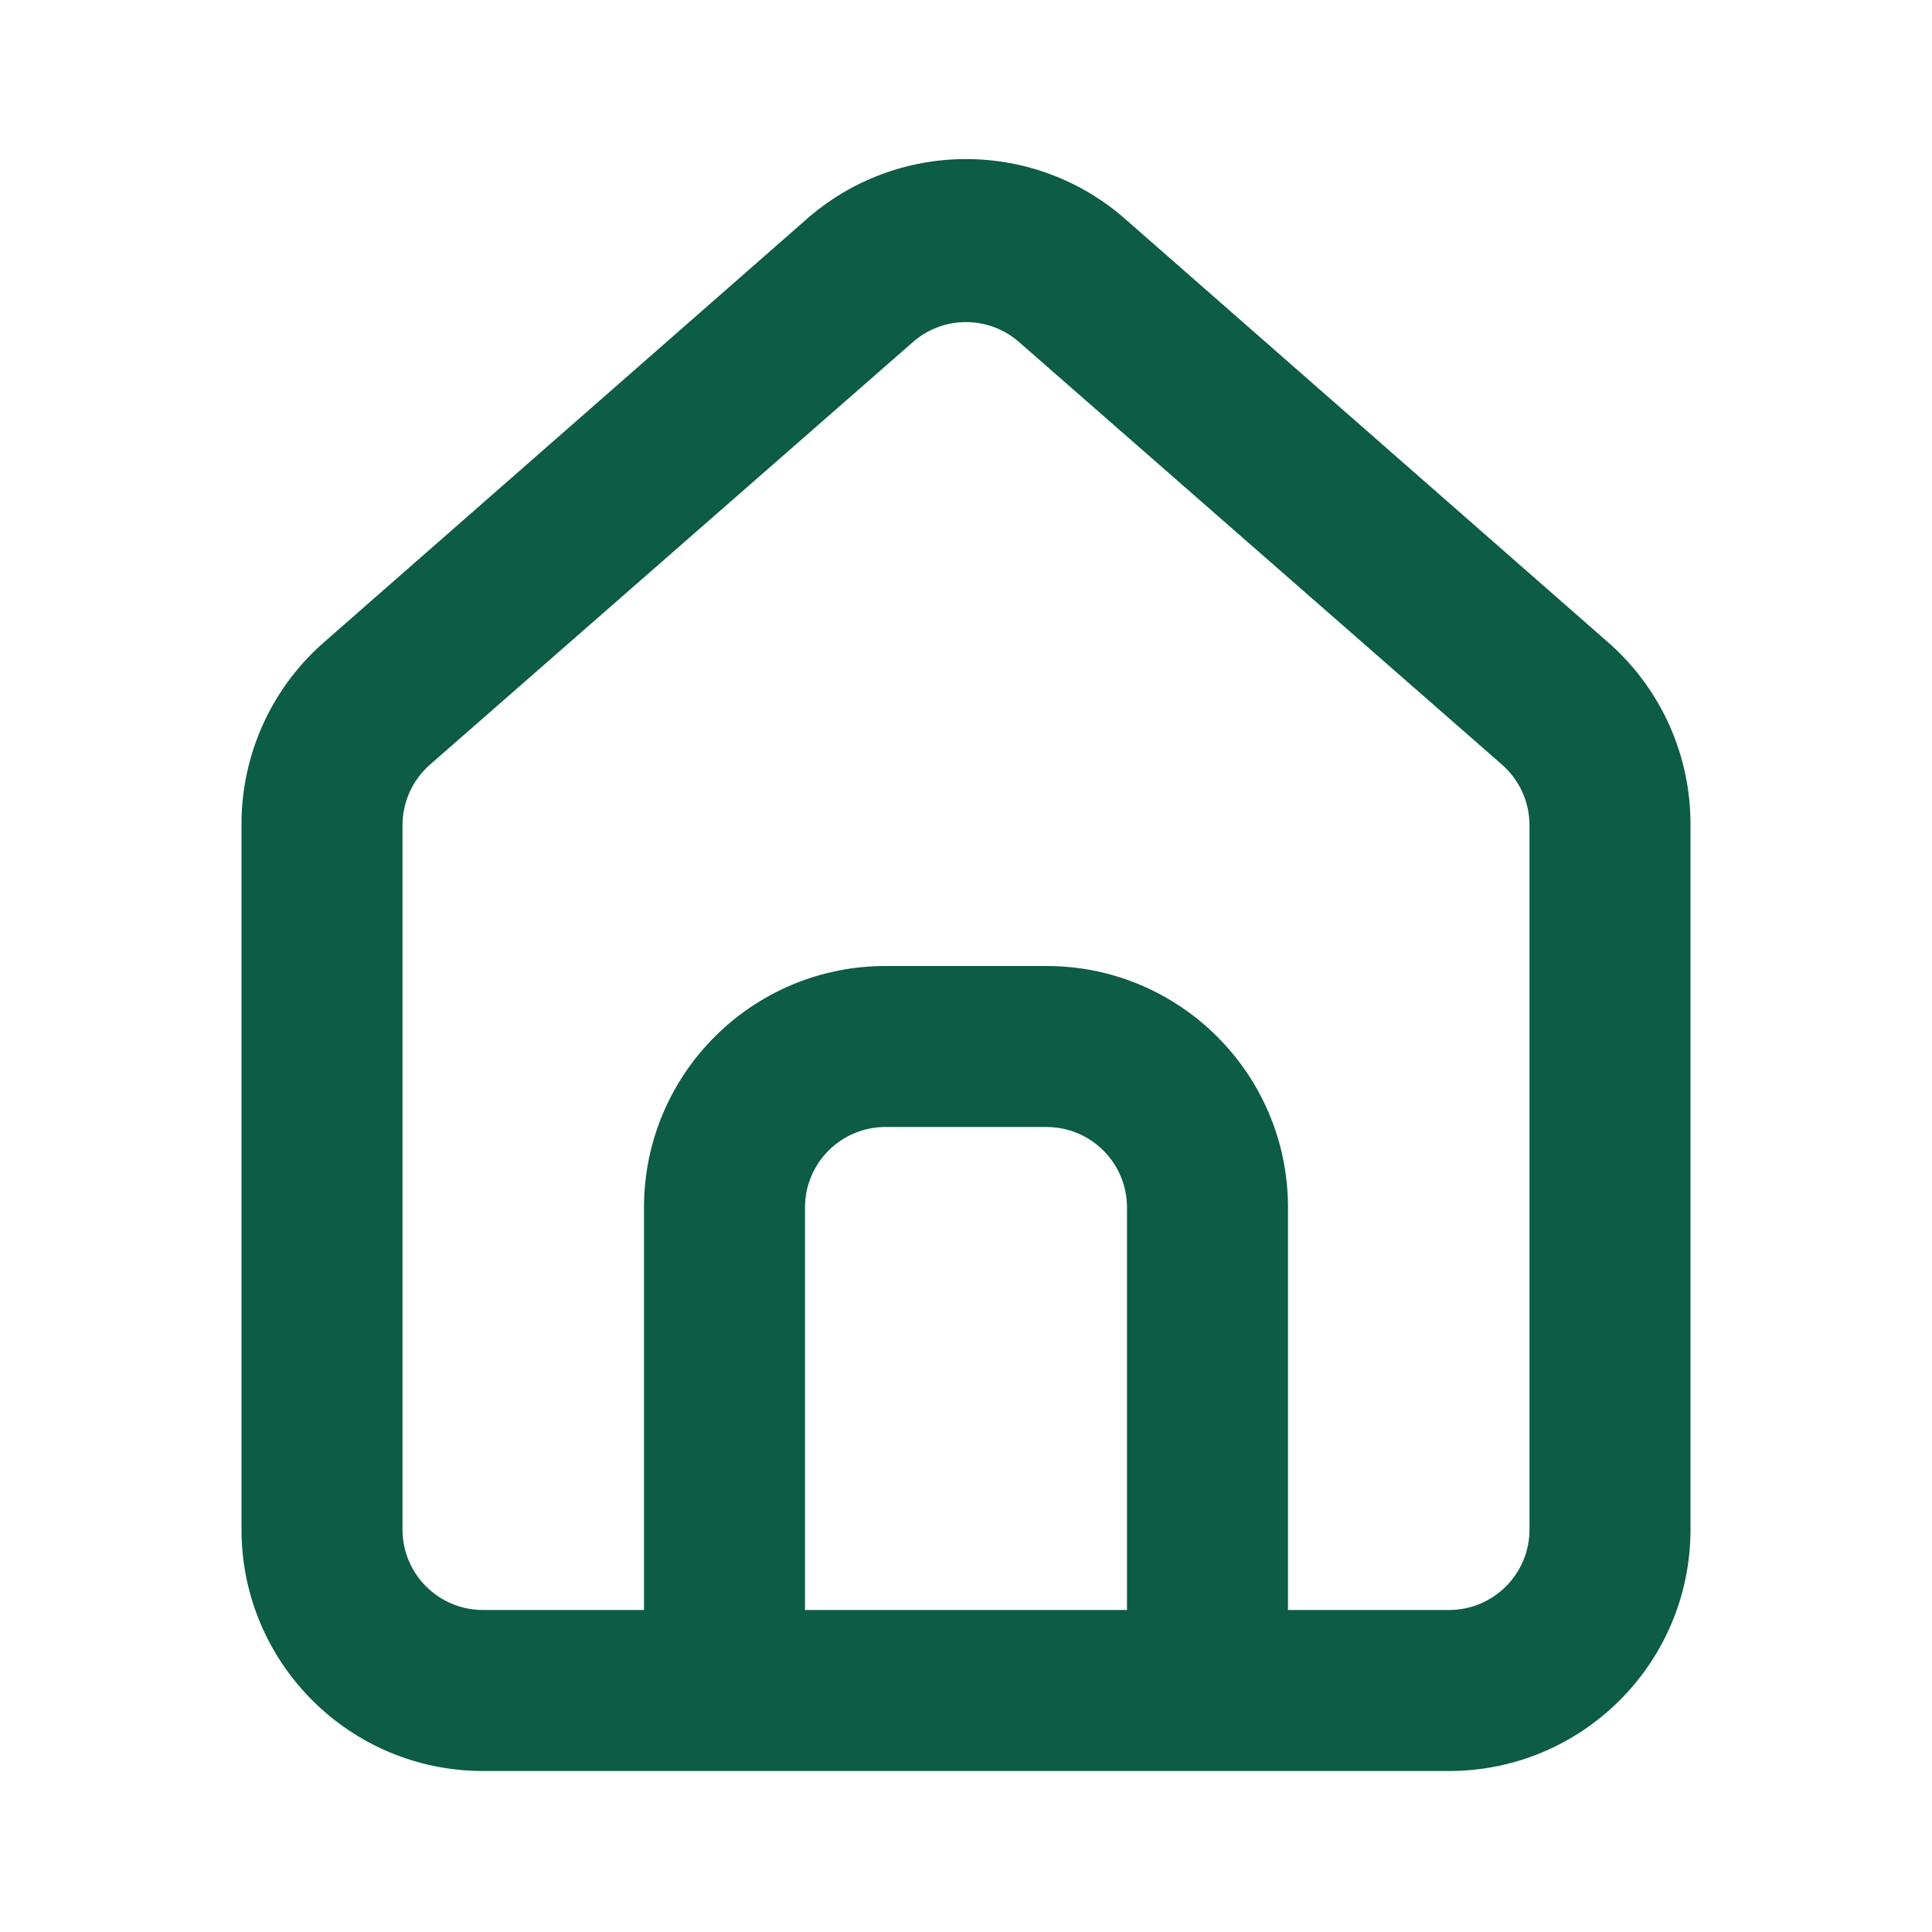
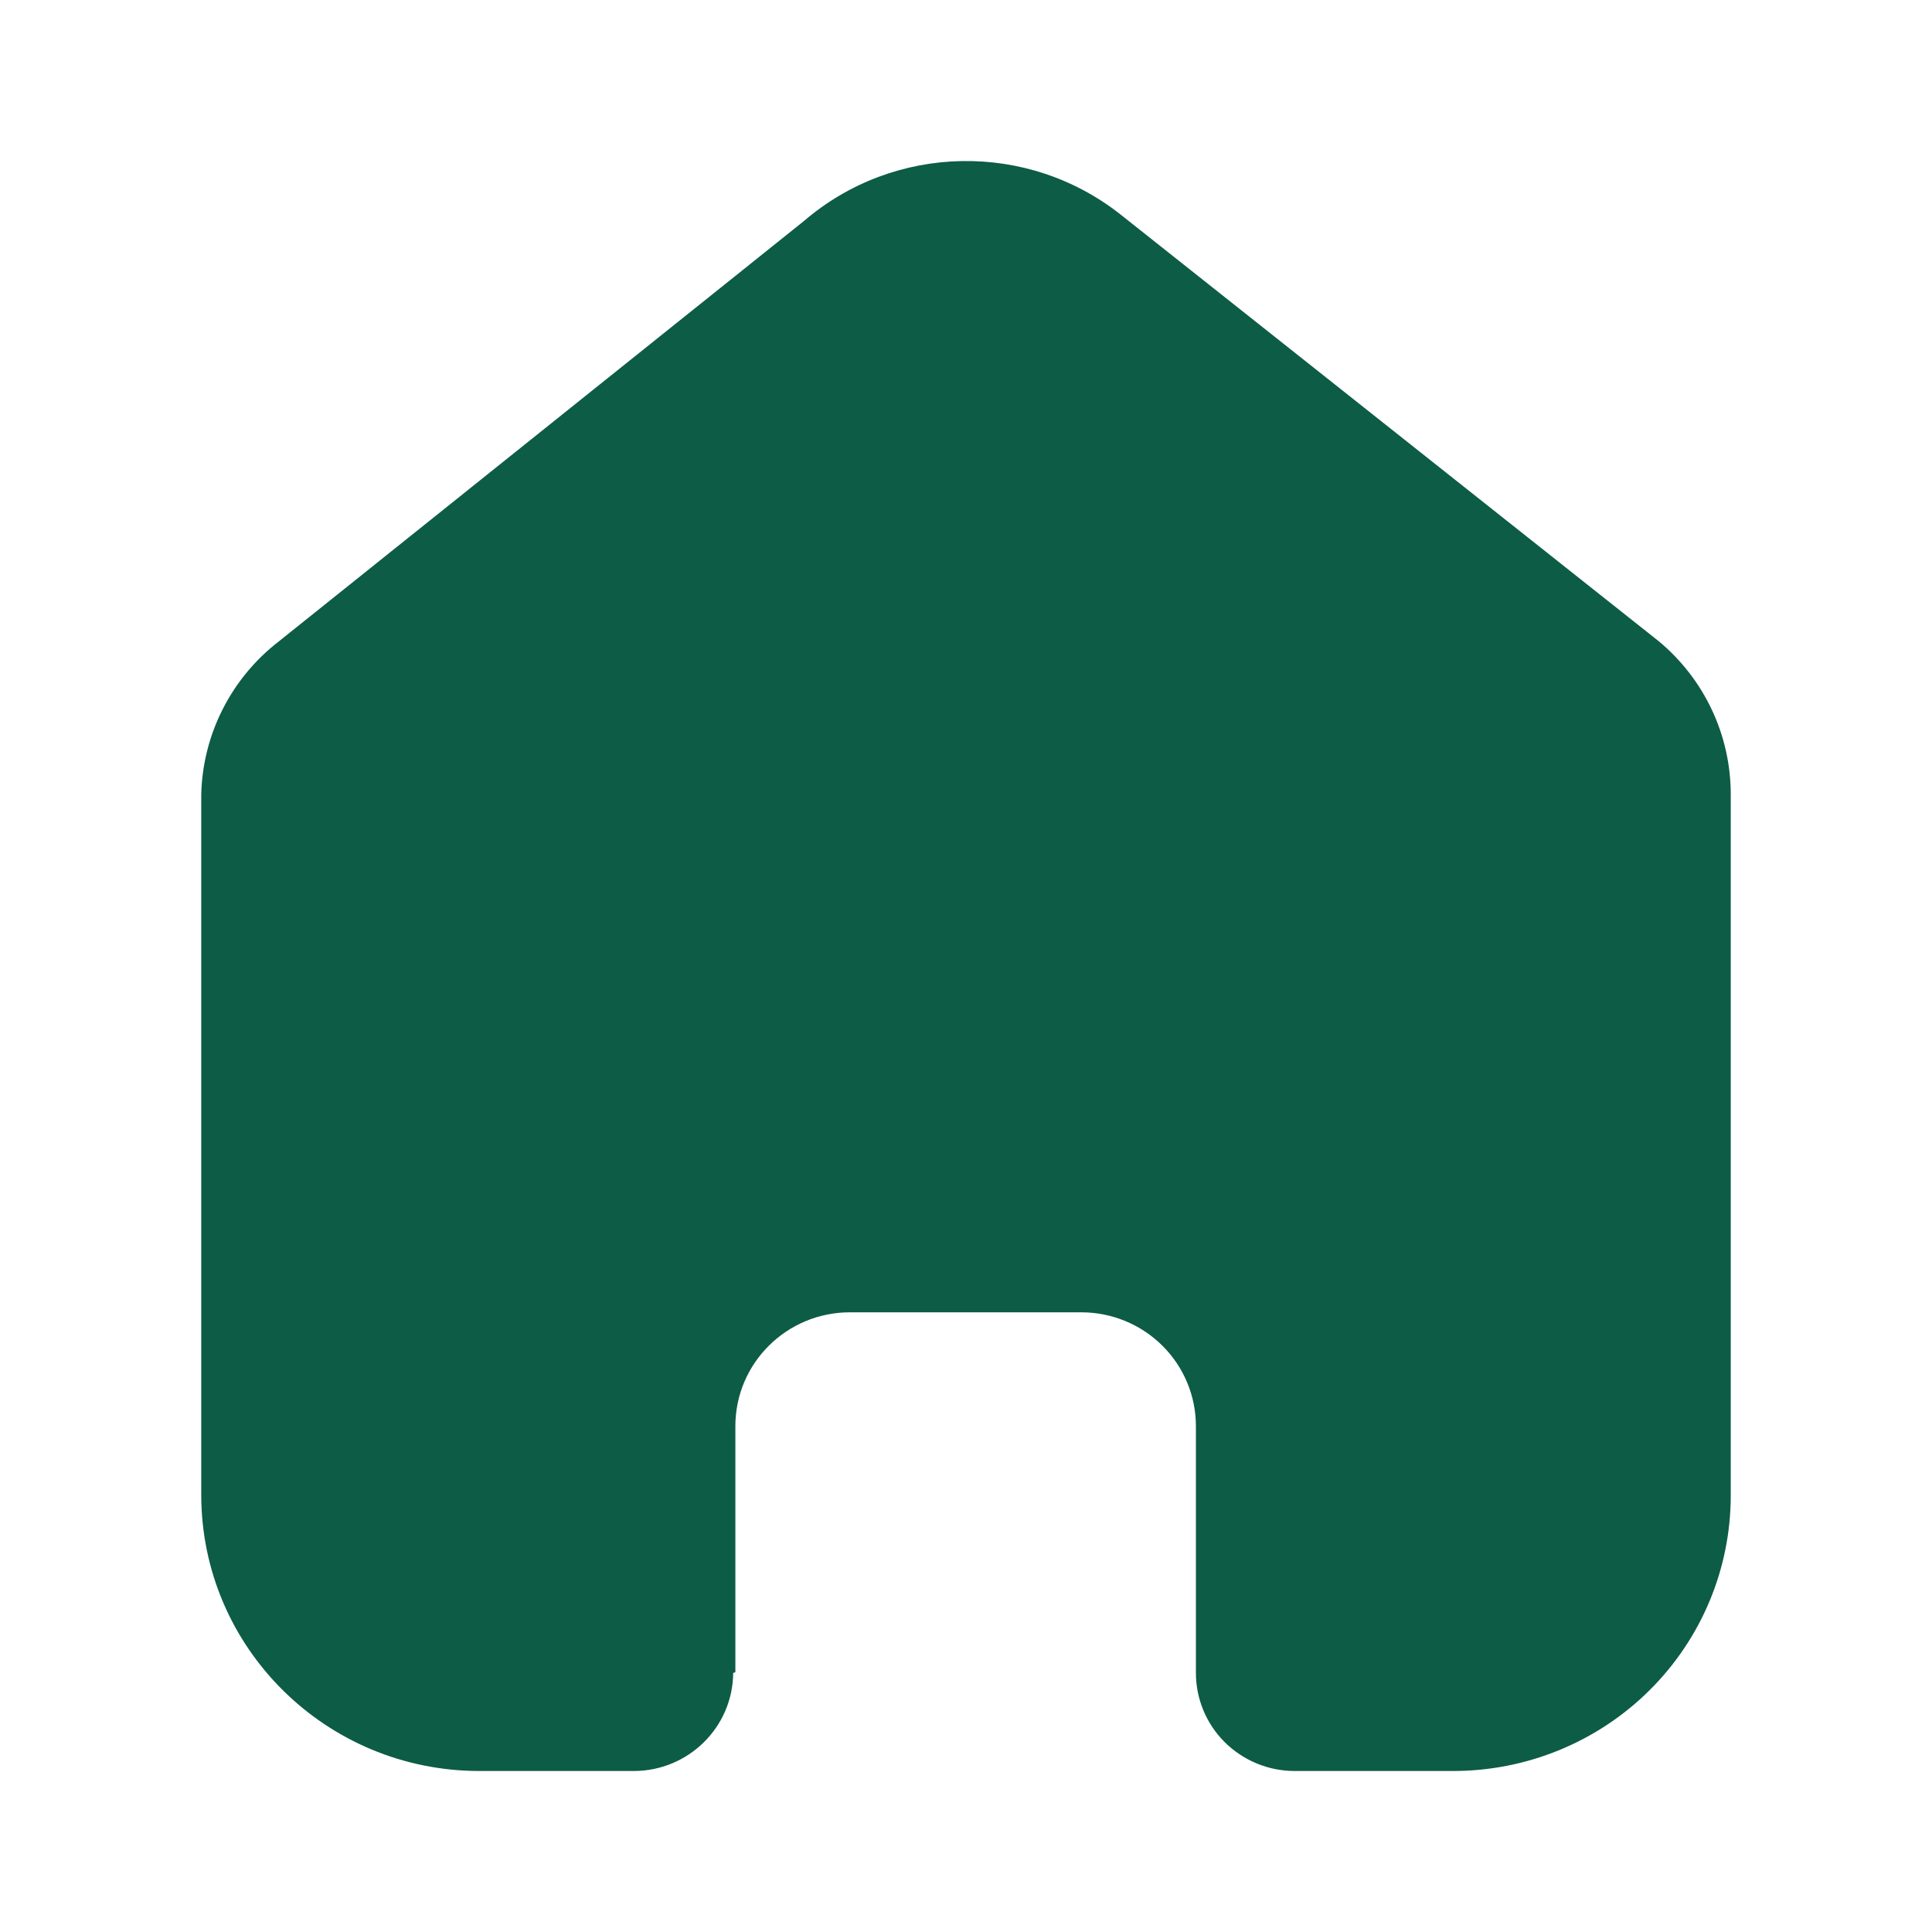
- <svg xmlns="http://www.w3.org/2000/svg" viewBox="0 0 24 24" id="estate">
-   <path fill="#0d5c46" d="M20,8h0L14,2.74a3,3,0,0,0-4,0L4,8a3,3,0,0,0-1,2.26V19a3,3,0,0,0,3,3H18a3,3,0,0,0,3-3V10.25A3,3,0,0,0,20,8ZM14,20H10V15a1,1,0,0,1,1-1h2a1,1,0,0,1,1,1Zm5-1a1,1,0,0,1-1,1H16V15a3,3,0,0,0-3-3H11a3,3,0,0,0-3,3v5H6a1,1,0,0,1-1-1V10.25a1,1,0,0,1,.34-.75l6-5.25a1,1,0,0,1,1.32,0l6,5.25a1,1,0,0,1,.34.75Z" />
+ <svg xmlns="http://www.w3.org/2000/svg" id="SvgjsSvg1076" width="30" height="30" version="1.1">
+   <defs id="SvgjsDefs1077" />
+   <g id="SvgjsG1078">
+     <svg viewBox="0 0 24 24" width="30" height="30">
+       <path fill="#0d5c46" d="M6.635,18.773 L6.635,15.716 C6.635,14.935 7.272,14.302 8.058,14.302 L10.933,14.302 C11.31,14.302 11.672,14.451 11.939,14.716 C12.206,14.981 12.356,15.341 12.356,15.716 L12.356,18.773 C12.354,19.098 12.482,19.41 12.712,19.64 C12.943,19.87 13.256,20 13.583,20 L15.544,20 C16.46,20.002 17.339,19.643 17.987,19.001 C18.636,18.359 19,17.487 19,16.578 L19,7.867 C19,7.132 18.672,6.436 18.105,5.965 L11.434,0.676 C10.274,-0.251 8.611,-0.221 7.485,0.747 L0.967,5.965 C0.373,6.422 0.018,7.121 0,7.867 L0,16.569 C0,18.464 1.547,20 3.456,20 L5.372,20 C6.051,20 6.603,19.456 6.608,18.782 L6.635,18.773 Z" transform="translate(2.5 2)" class="color200E32 svgShape" />
+     </svg>
+   </g>
</svg>
